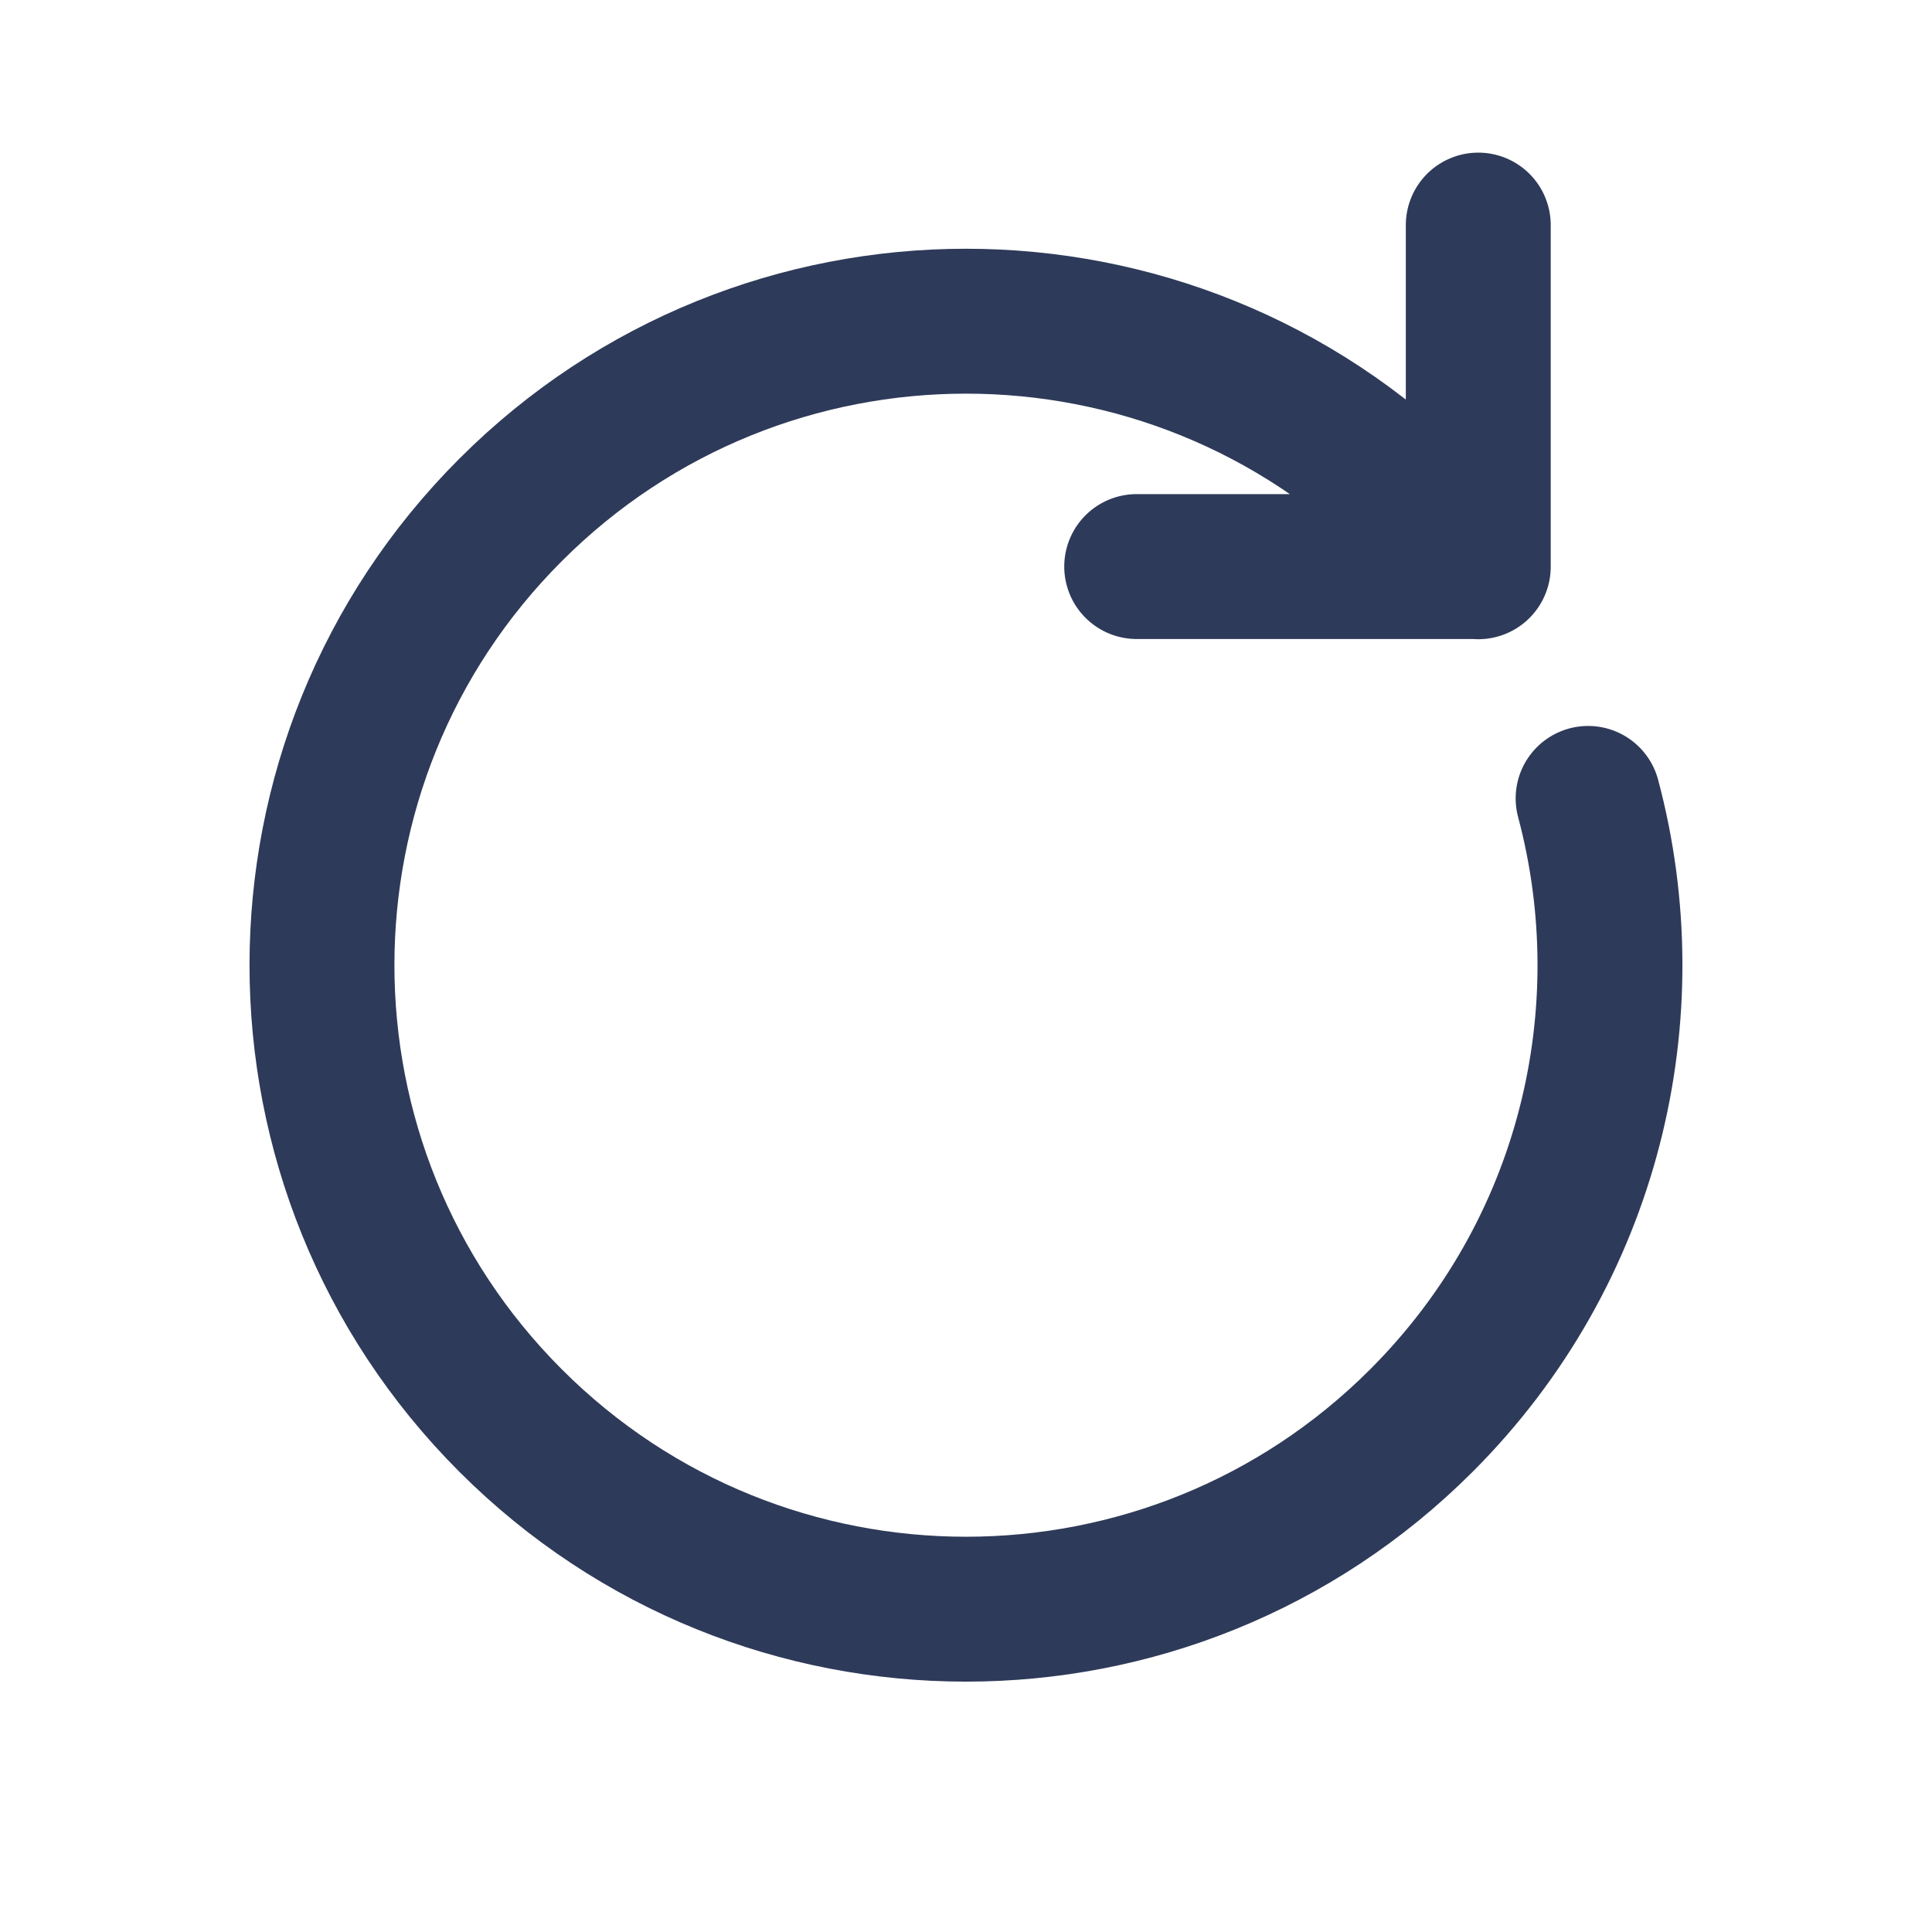
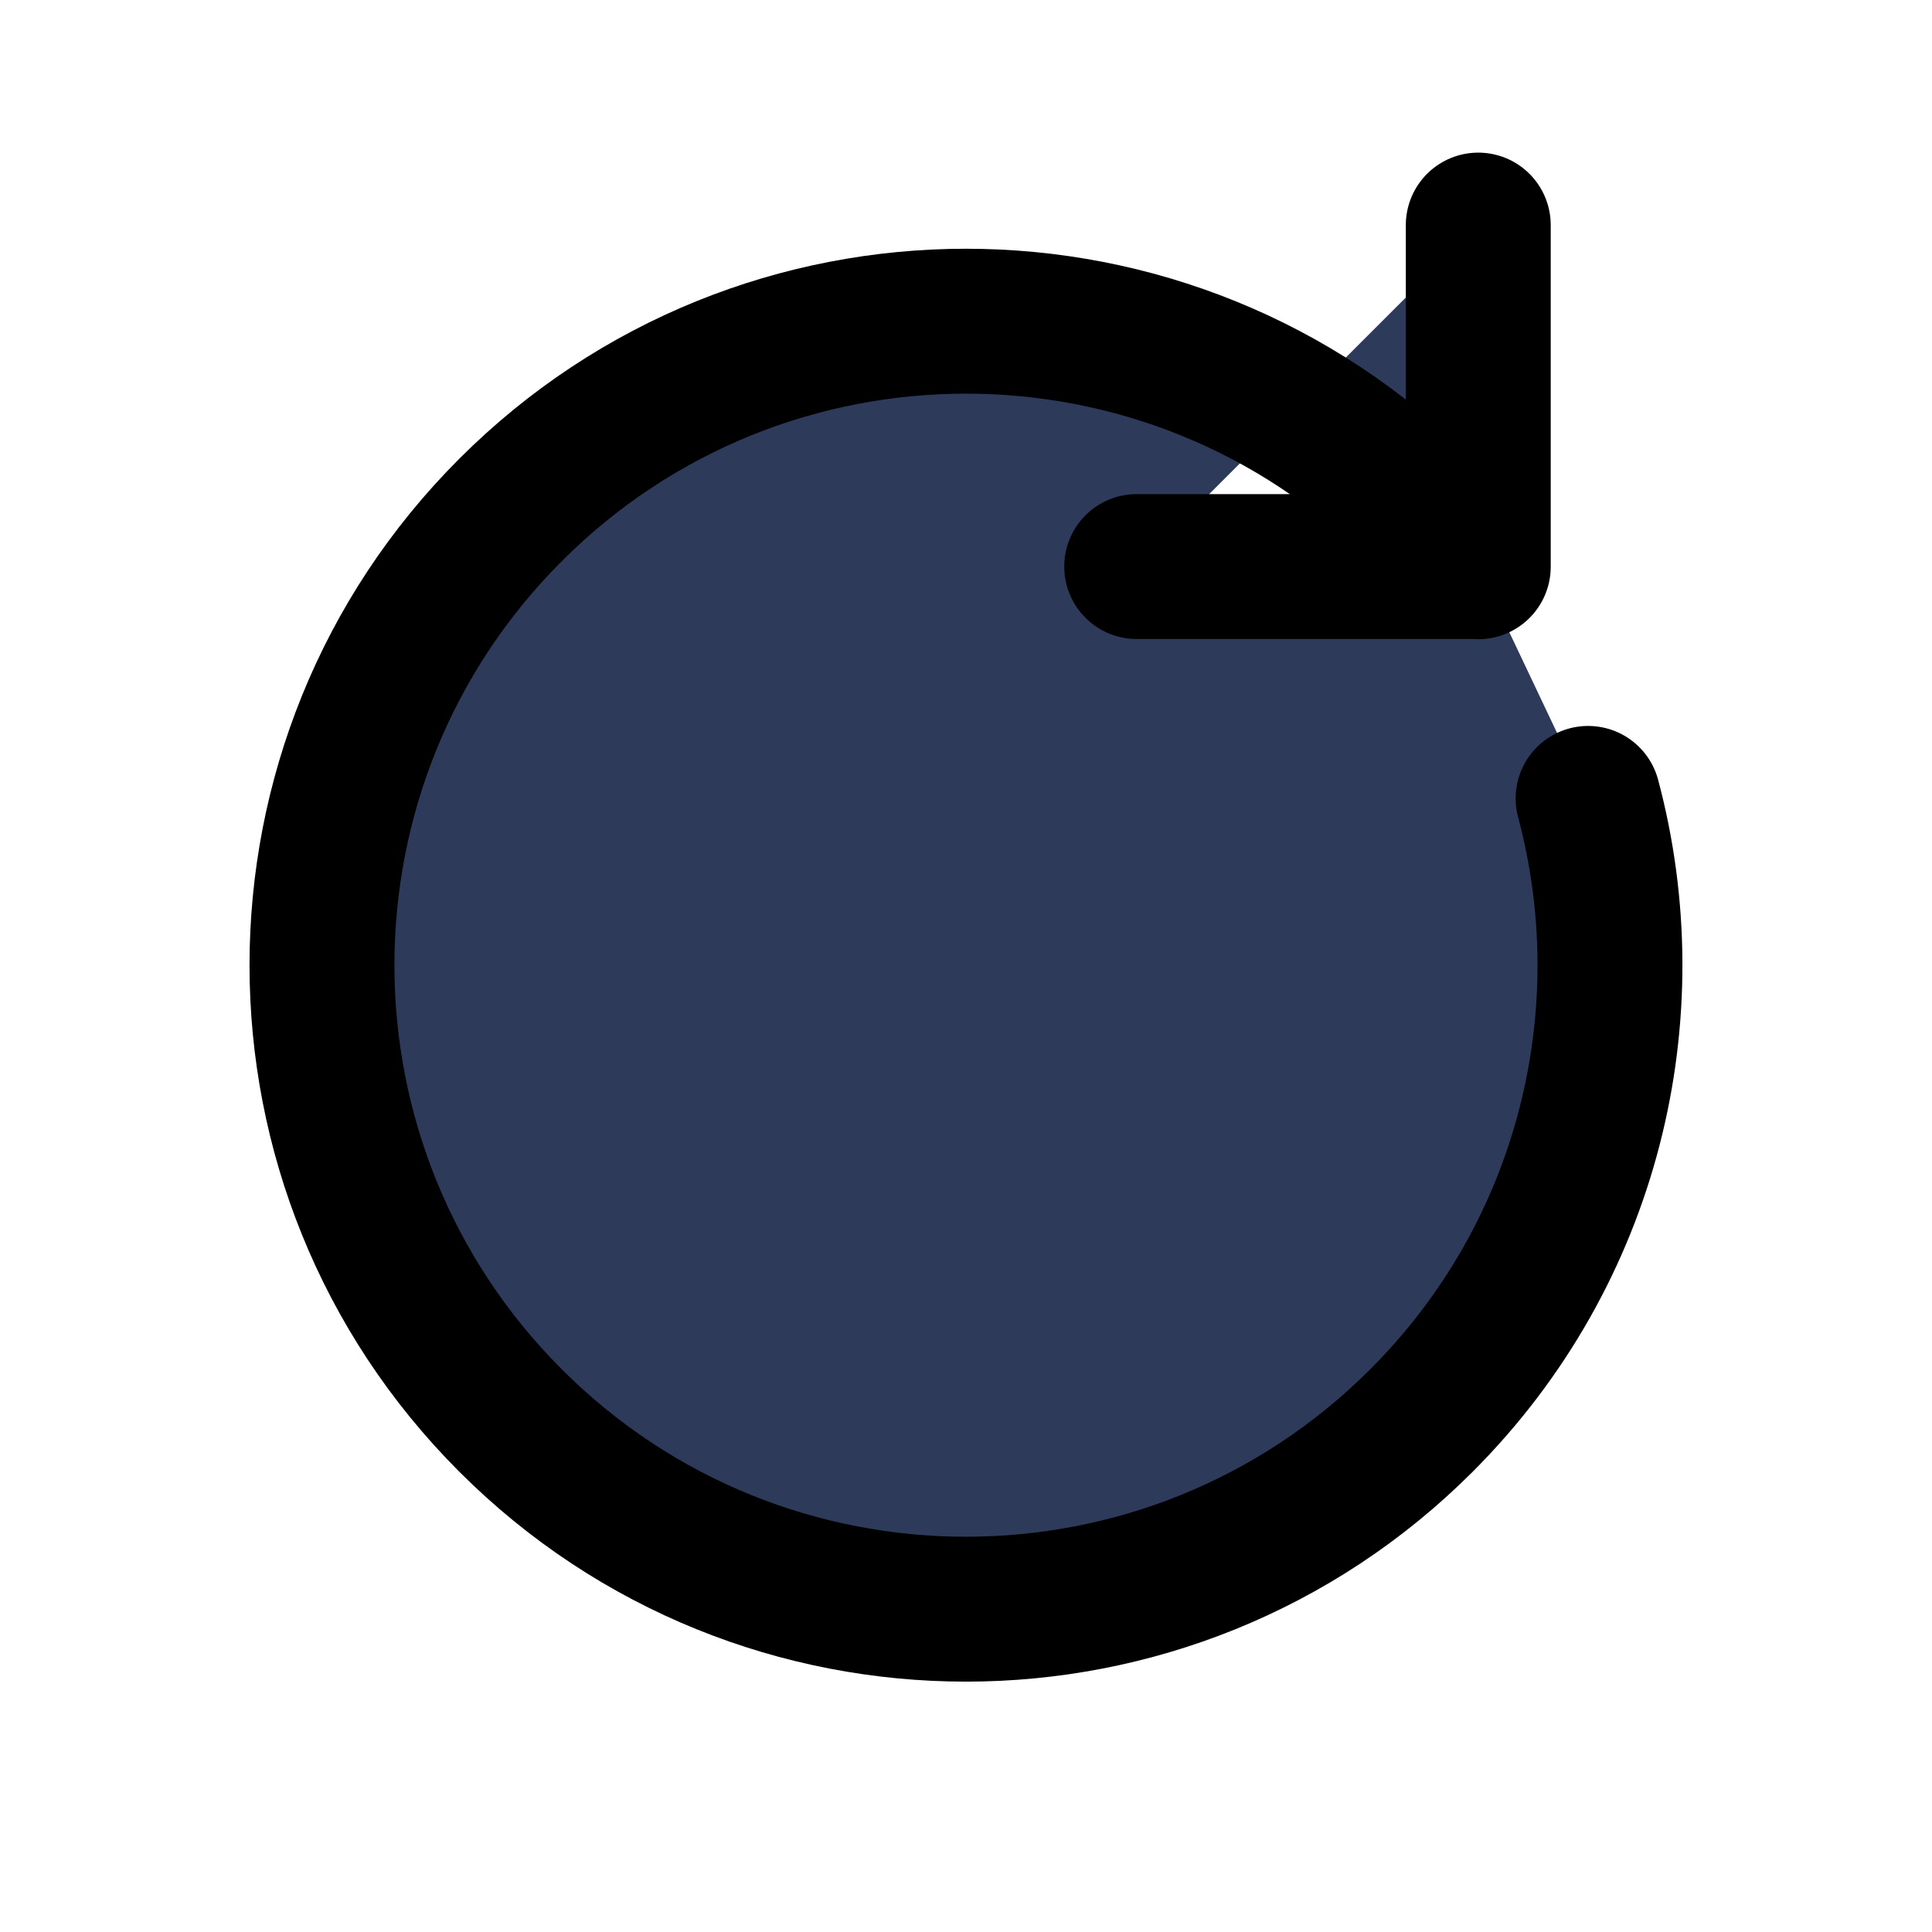
- <svg xmlns="http://www.w3.org/2000/svg" width="20" height="20" viewBox="0 0 20 20" fill="none">
-   <path d="M16.44 8.265C17.034 10.489 16.459 12.961 14.714 14.706C12.111 17.309 7.889 17.309 5.286 14.706C2.682 12.102 2.682 7.881 5.286 5.278C7.889 2.674 12.111 2.674 14.714 5.278L15.303 5.867M11.767 5.865H15.303V2.33" stroke="#2E3A59" stroke-width="1.5" stroke-linecap="round" stroke-linejoin="round" />
+ <svg xmlns="http://www.w3.org/2000/svg" width="20" height="20" fill="#2E3A59" viewBox="0 0 20 20">
+   <path d="M16.44 8.265C17.034 10.489 16.459 12.961 14.714 14.706C12.111 17.309 7.889 17.309 5.286 14.706C2.682 12.102 2.682 7.881 5.286 5.278C7.889 2.674 12.111 2.674 14.714 5.278L15.303 5.867M11.767 5.865H15.303V2.33" stroke="currentColor" stroke-width="1.5" stroke-linecap="round" stroke-linejoin="round" />
</svg>
